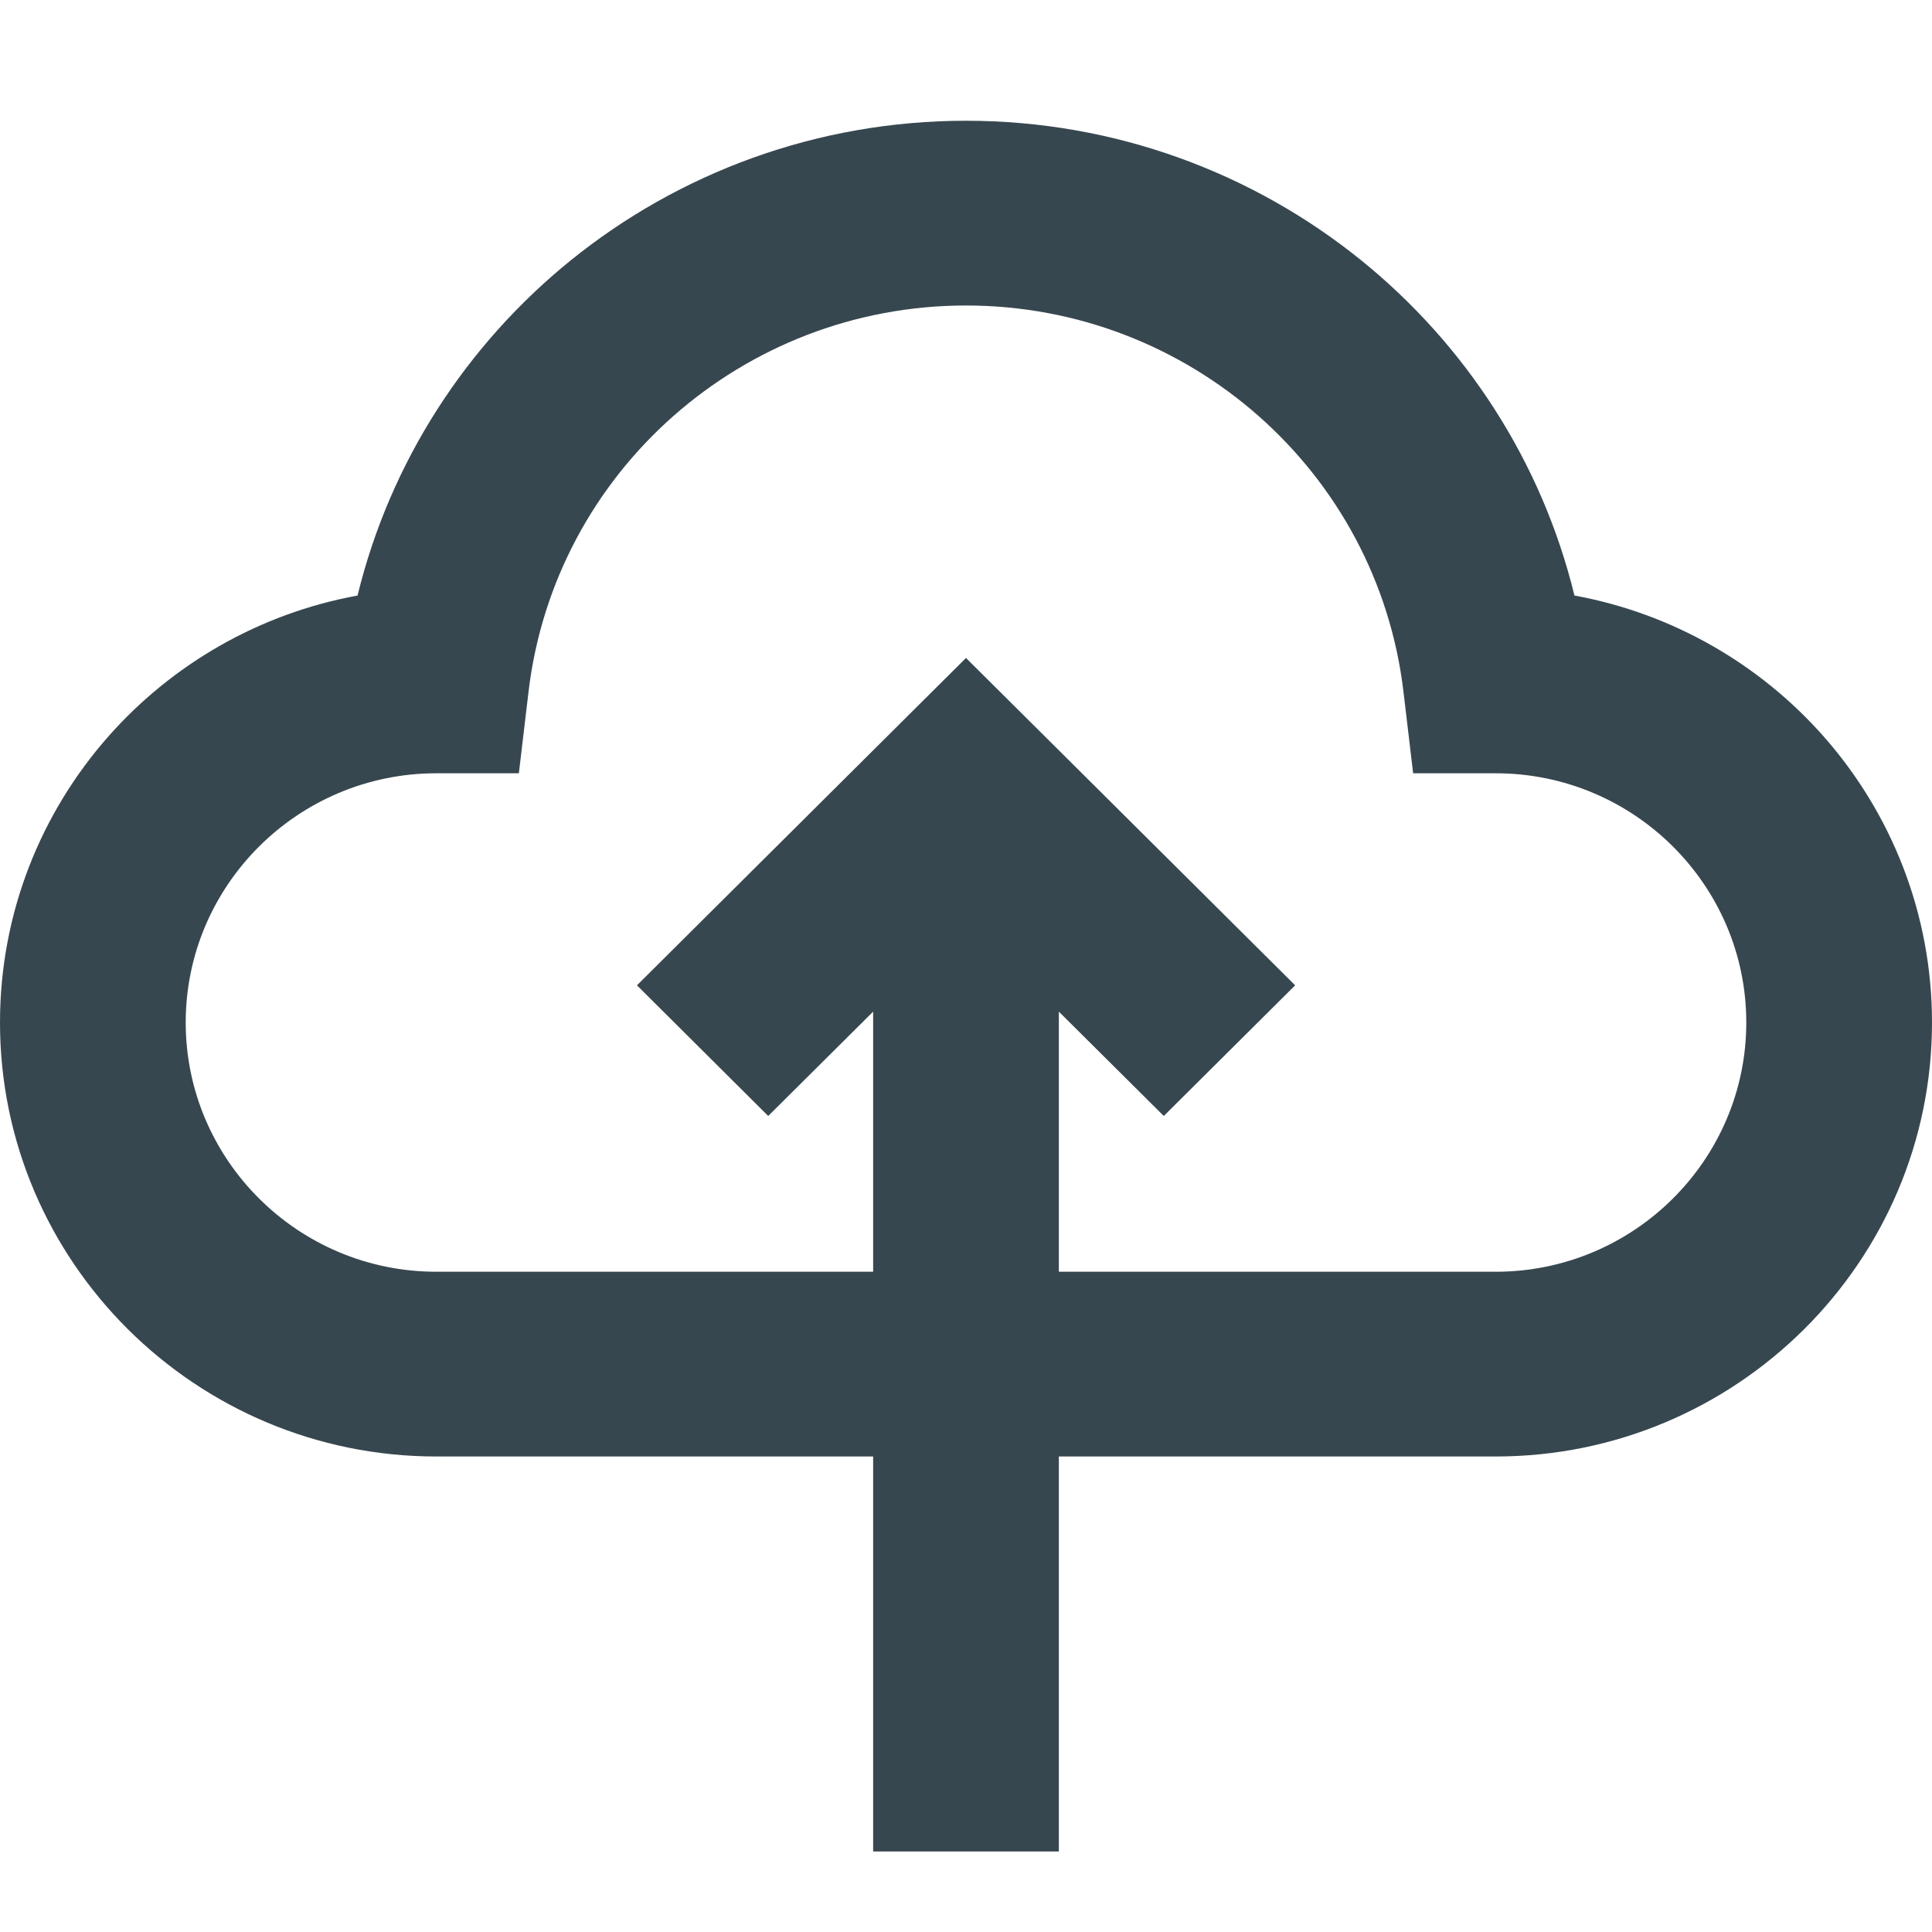
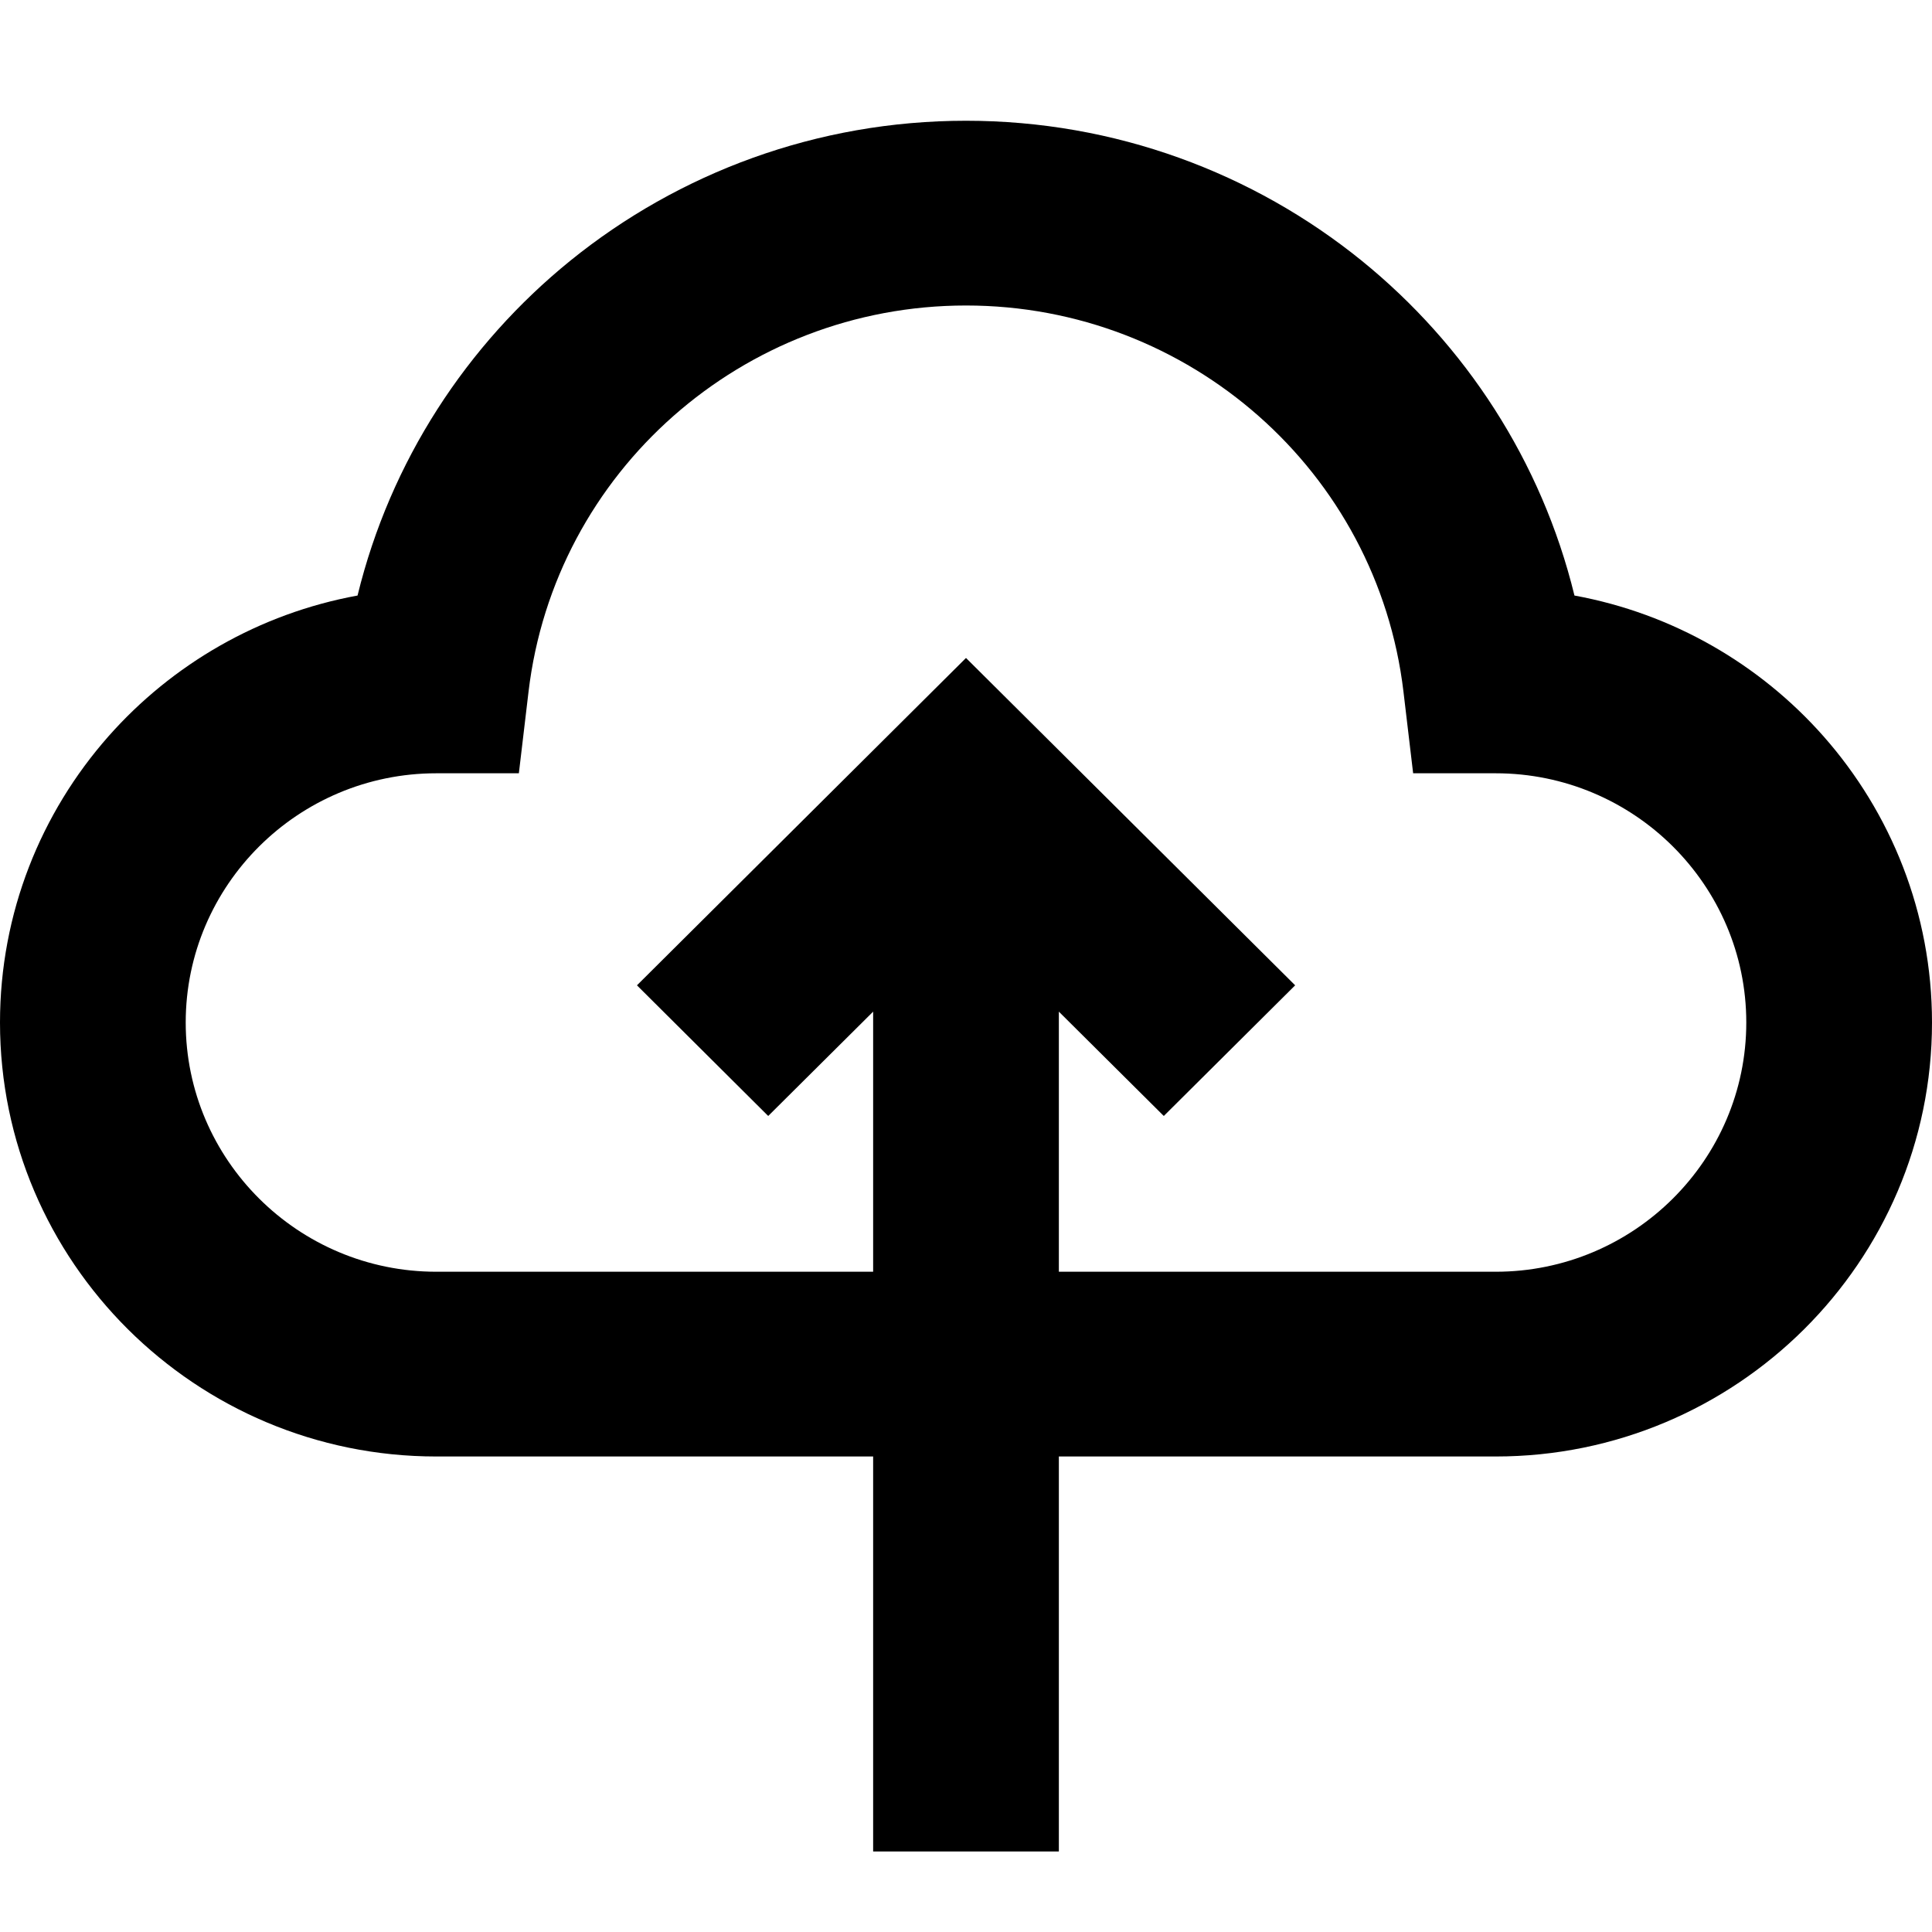
<svg xmlns="http://www.w3.org/2000/svg" width="16" height="16" viewBox="0 0 16 16">
-   <path fill="#37474F" d="M16,8.468 C16,9.459 15.595,10.357 14.941,11.008 C14.286,11.659 13.383,12.062 12.387,12.062 L8.769,12.062 L8.769,15.333 L7.231,15.333 L7.231,12.062 L3.613,12.062 C2.617,12.062 1.714,11.659 1.059,11.008 C0.405,10.357 0,9.459 0,8.468 C0,7.56 0.34,6.73 0.899,6.097 C1.425,5.502 2.146,5.081 2.961,4.932 C3.233,3.818 3.866,2.854 4.723,2.159 C5.621,1.432 6.765,1 8,1 C9.235,1 10.379,1.432 11.277,2.159 C12.134,2.854 12.767,3.818 13.039,4.932 C13.854,5.081 14.575,5.502 15.101,6.097 C15.66,6.73 16,7.561 16,8.468 Z M5.576,3.446 C4.929,4.017 4.485,4.817 4.377,5.729 L4.297,6.404 L3.613,6.404 C3.041,6.404 2.522,6.636 2.147,7.009 C1.771,7.383 1.538,7.899 1.538,8.468 C1.538,9.037 1.771,9.553 2.147,9.927 C2.522,10.3 3.041,10.532 3.613,10.532 L7.231,10.532 L7.231,8.378 L6.362,9.242 L5.275,8.16 L8,5.449 L10.726,8.16 L9.638,9.242 L8.769,8.378 L8.769,10.532 L12.387,10.532 C12.959,10.532 13.478,10.3 13.853,9.927 C14.229,9.553 14.462,9.037 14.462,8.468 C14.462,7.899 14.229,7.383 13.853,7.009 C13.478,6.636 12.959,6.404 12.387,6.404 L11.703,6.404 L11.623,5.729 C11.515,4.817 11.071,4.017 10.424,3.446 C9.776,2.874 8.925,2.53 8,2.53 C7.075,2.53 6.224,2.874 5.576,3.446 Z" />
+   <path fill="currentColor" d="M16,8.468 C16,9.459 15.595,10.357 14.941,11.008 C14.286,11.659 13.383,12.062 12.387,12.062 L8.769,12.062 L8.769,15.333 L7.231,15.333 L7.231,12.062 L3.613,12.062 C2.617,12.062 1.714,11.659 1.059,11.008 C0.405,10.357 0,9.459 0,8.468 C0,7.56 0.34,6.73 0.899,6.097 C1.425,5.502 2.146,5.081 2.961,4.932 C3.233,3.818 3.866,2.854 4.723,2.159 C5.621,1.432 6.765,1 8,1 C9.235,1 10.379,1.432 11.277,2.159 C12.134,2.854 12.767,3.818 13.039,4.932 C13.854,5.081 14.575,5.502 15.101,6.097 C15.66,6.73 16,7.561 16,8.468 Z M5.576,3.446 C4.929,4.017 4.485,4.817 4.377,5.729 L4.297,6.404 L3.613,6.404 C3.041,6.404 2.522,6.636 2.147,7.009 C1.771,7.383 1.538,7.899 1.538,8.468 C1.538,9.037 1.771,9.553 2.147,9.927 C2.522,10.3 3.041,10.532 3.613,10.532 L7.231,10.532 L7.231,8.378 L6.362,9.242 L5.275,8.16 L8,5.449 L10.726,8.16 L9.638,9.242 L8.769,8.378 L8.769,10.532 L12.387,10.532 C12.959,10.532 13.478,10.3 13.853,9.927 C14.229,9.553 14.462,9.037 14.462,8.468 C14.462,7.899 14.229,7.383 13.853,7.009 C13.478,6.636 12.959,6.404 12.387,6.404 L11.703,6.404 L11.623,5.729 C11.515,4.817 11.071,4.017 10.424,3.446 C9.776,2.874 8.925,2.53 8,2.53 C7.075,2.53 6.224,2.874 5.576,3.446 Z" />
</svg>
